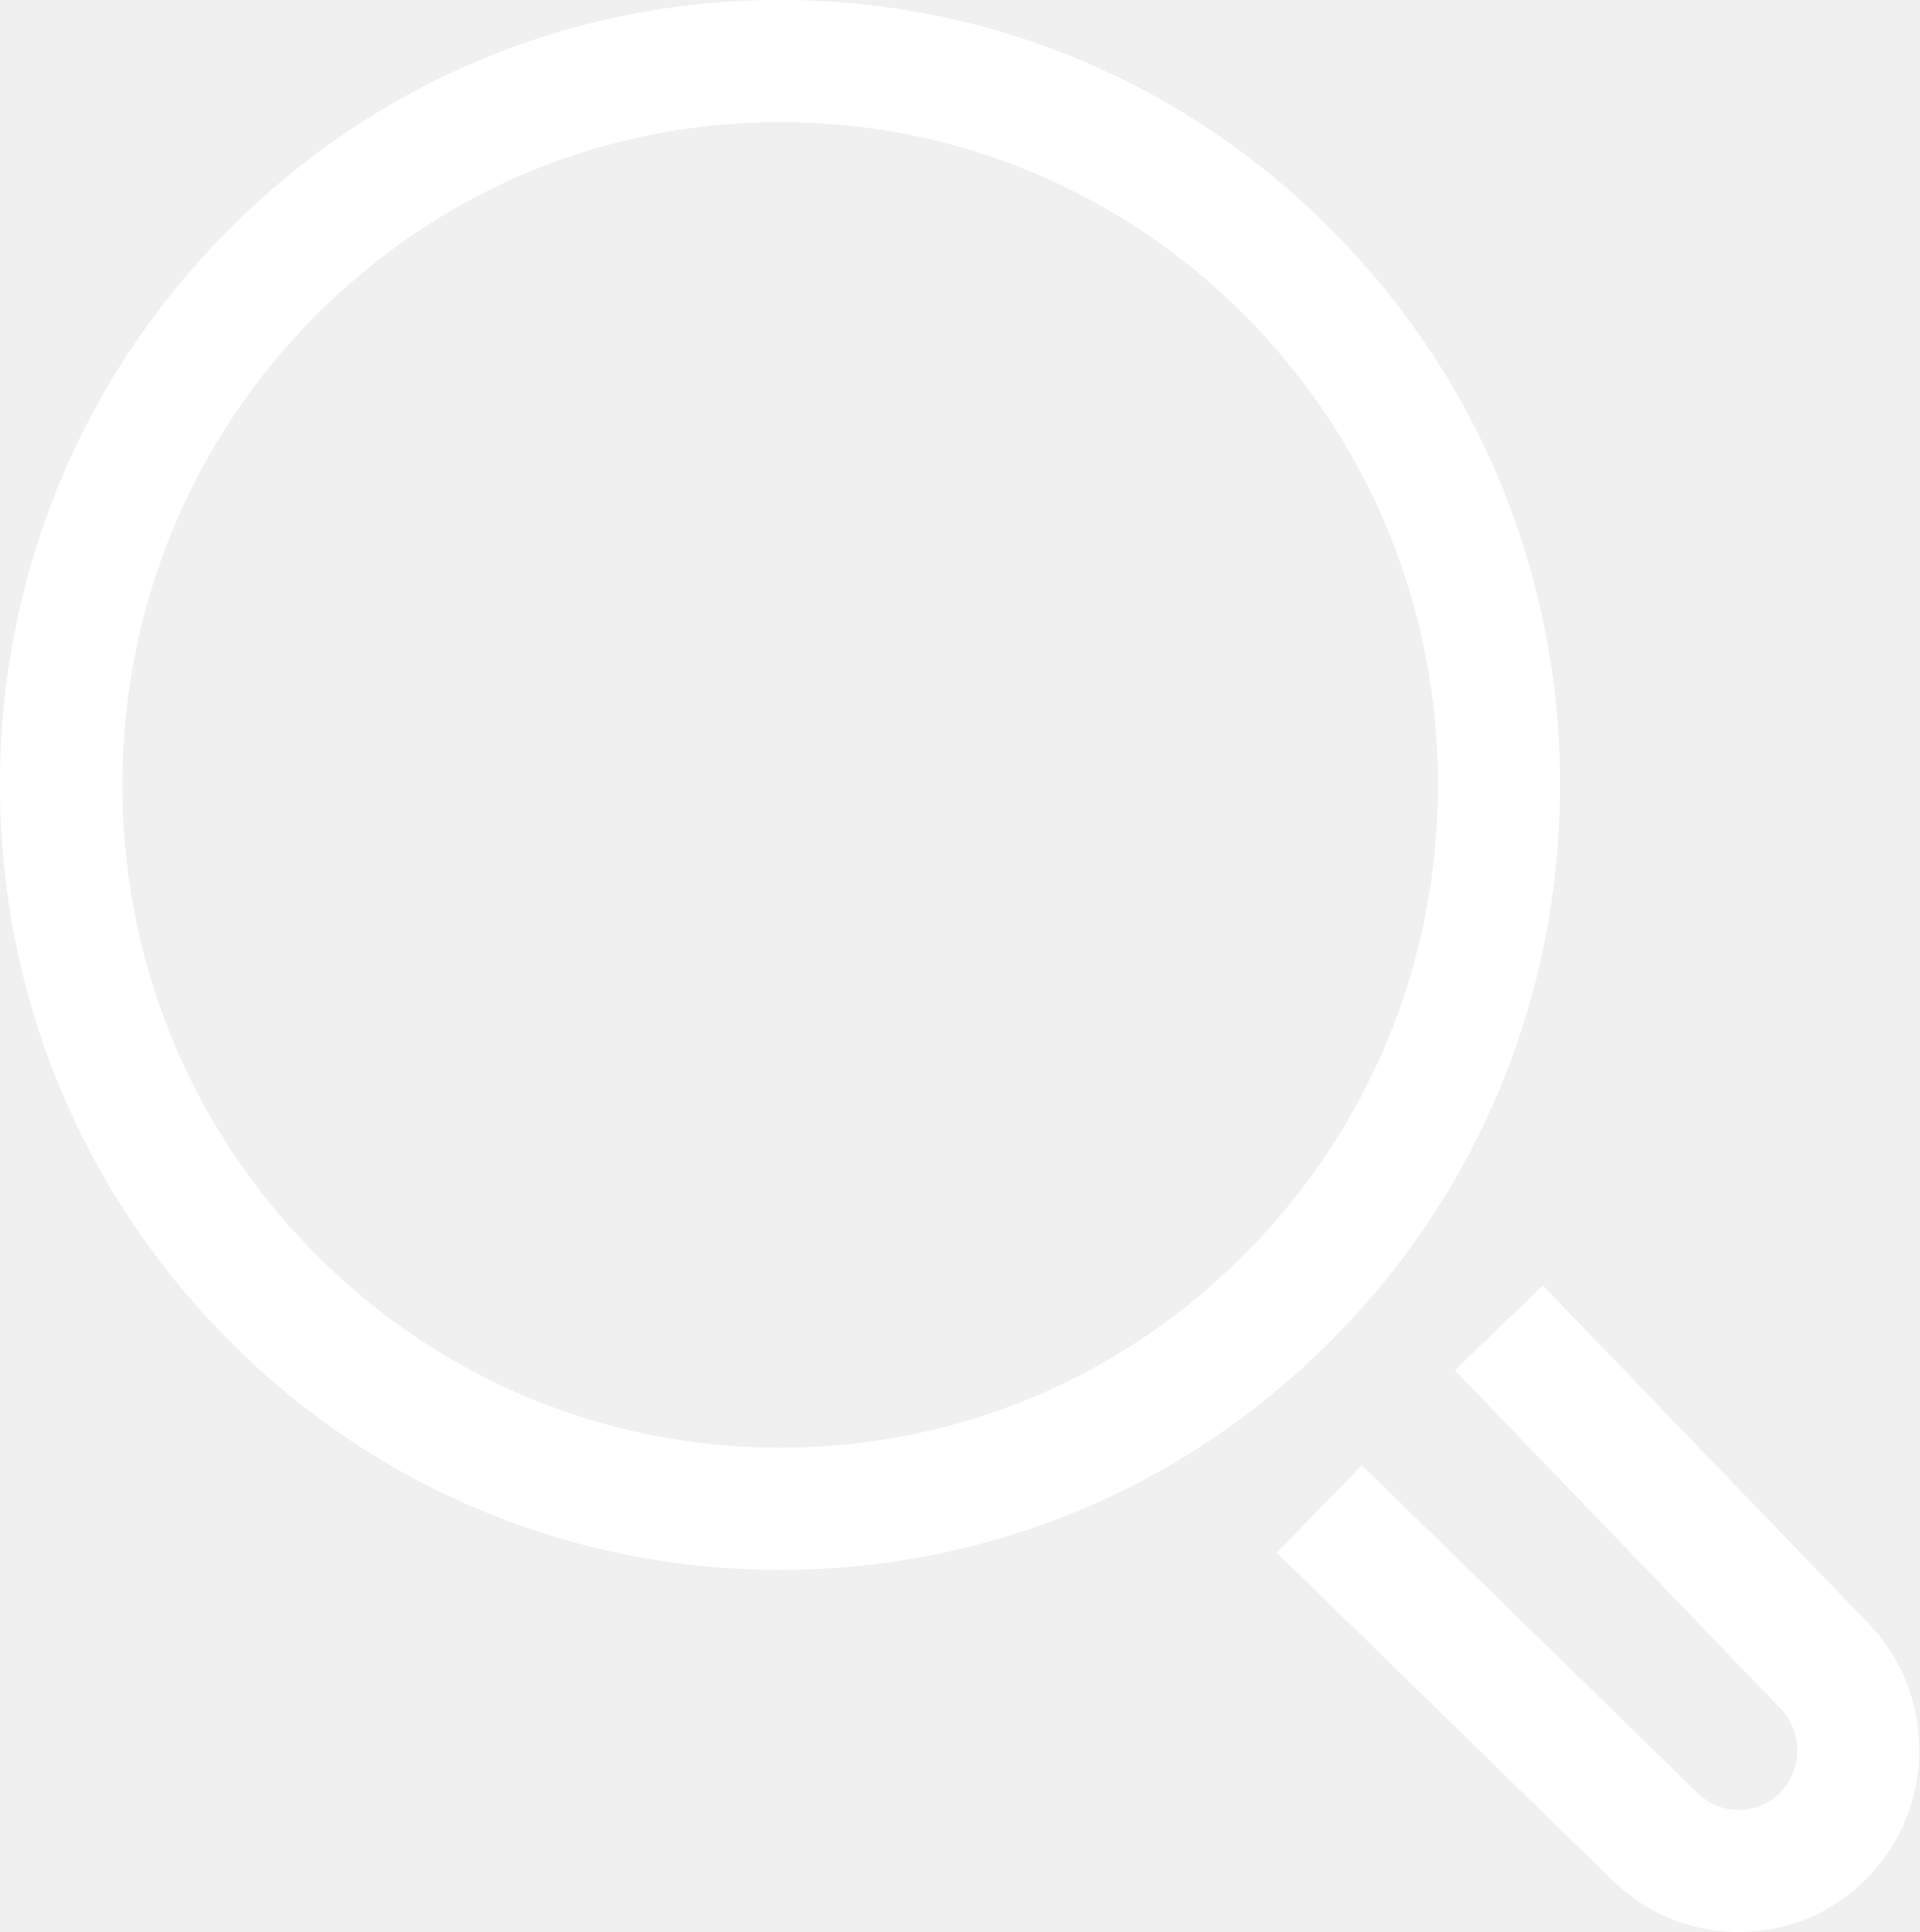
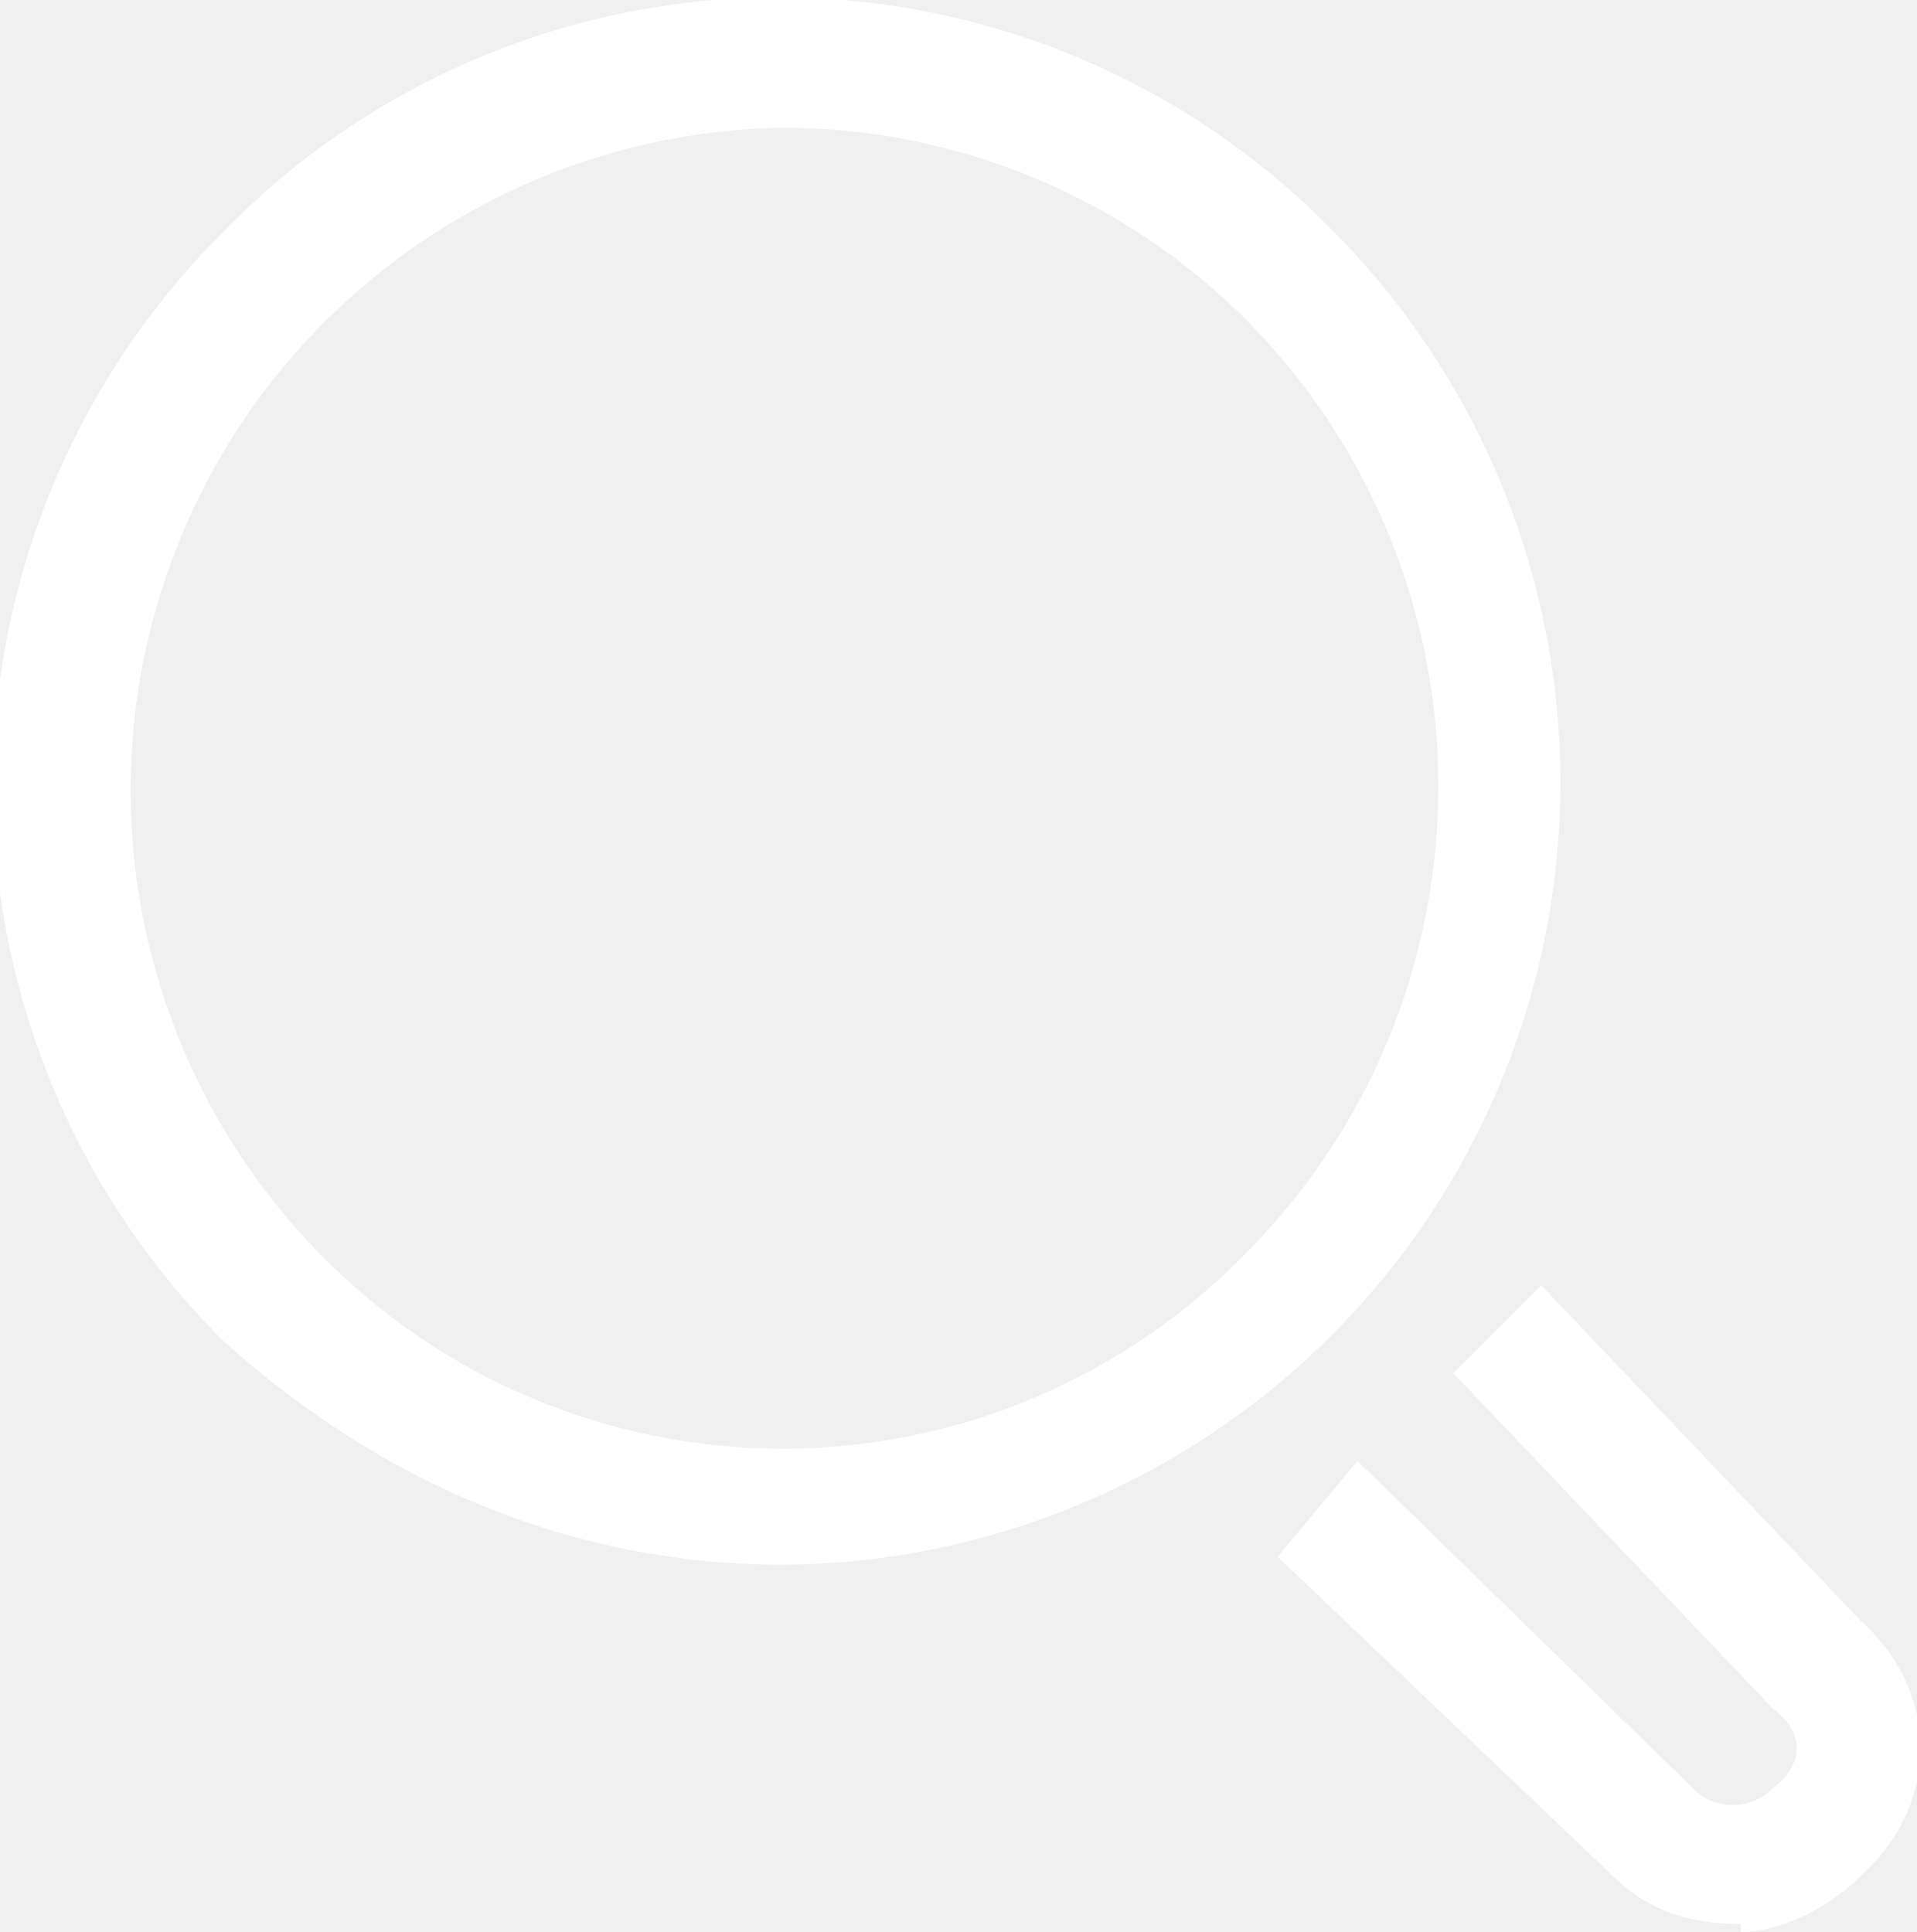
- <svg xmlns="http://www.w3.org/2000/svg" version="1.1" id="Calque_1" x="0px" y="0px" width="24px" height="24.152px" viewBox="499.91 371.924 24 24.152" enable-background="new 499.91 371.924 24 24.152" xml:space="preserve">
-   <g>
-     <g>
-       <path fill="#FFFFFF" d="M509.665,391.549c-2.605,0-5.058-1.02-6.9-2.876c-1.839-1.853-2.855-4.315-2.855-6.935    s1.013-5.086,2.855-6.938s4.292-2.876,6.896-2.876c2.605,0,5.058,1.02,6.9,2.876c1.843,1.853,2.855,4.315,2.855,6.938    c0,2.619-1.013,5.086-2.855,6.938C514.72,390.529,512.271,391.549,509.665,391.549z M509.665,373.45    c-2.196,0-4.26,0.86-5.814,2.425c-1.554,1.564-2.411,3.646-2.411,5.863c0,2.213,0.857,4.295,2.411,5.859s3.618,2.425,5.814,2.425    c2.196,0,4.261-0.86,5.814-2.425s2.411-3.646,2.411-5.863c0-2.213-0.857-4.295-2.411-5.863    C513.926,374.311,511.861,373.45,509.665,373.45z" />
-     </g>
-     <path fill="#FFFFFF" d="M521.651,396.076c-0.604,0-1.169-0.236-1.596-0.663l-4.181-4.079l1.064-1.093l4.194,4.094   c0.14,0.139,0.323,0.215,0.518,0.215s0.382-0.076,0.517-0.215c0.288-0.292,0.288-0.768,0-1.059l-0.007-0.007l-4.059-4.215   l1.1-1.059l4.056,4.208c0.87,0.882,0.87,2.317-0.004,3.202C522.827,395.84,522.258,396.076,521.651,396.076z" />
-   </g>
+ <svg xmlns="http://www.w3.org/2000/svg" width="24" height="24.2" viewBox="499.9 371.9 24 24.2">
+   <path fill="#FFF" d="M509.7 391.5c-2.6 0-5-1-7-2.8a9.8 9.8 0 0 1 0-13.9 9.7 9.7 0 0 1 13.9 0 9.8 9.8 0 0 1-6.9 16.7zm0-18a8.3 8.3 0 0 0-5.8 14.1 8.1 8.1 0 0 0 11.6 0 8.3 8.3 0 0 0 0-11.7 8.2 8.2 0 0 0-5.8-2.4zM521.7 396c-.7 0-1.2-.2-1.6-.6l-4.2-4 1-1.2 4.2 4.1a.7.7 0 0 0 1 0c.4-.3.4-.7 0-1l-4-4.2 1.1-1.1 4 4.2c1 .9 1 2.3 0 3.2-.4.4-1 .7-1.5.7z" />
</svg>
